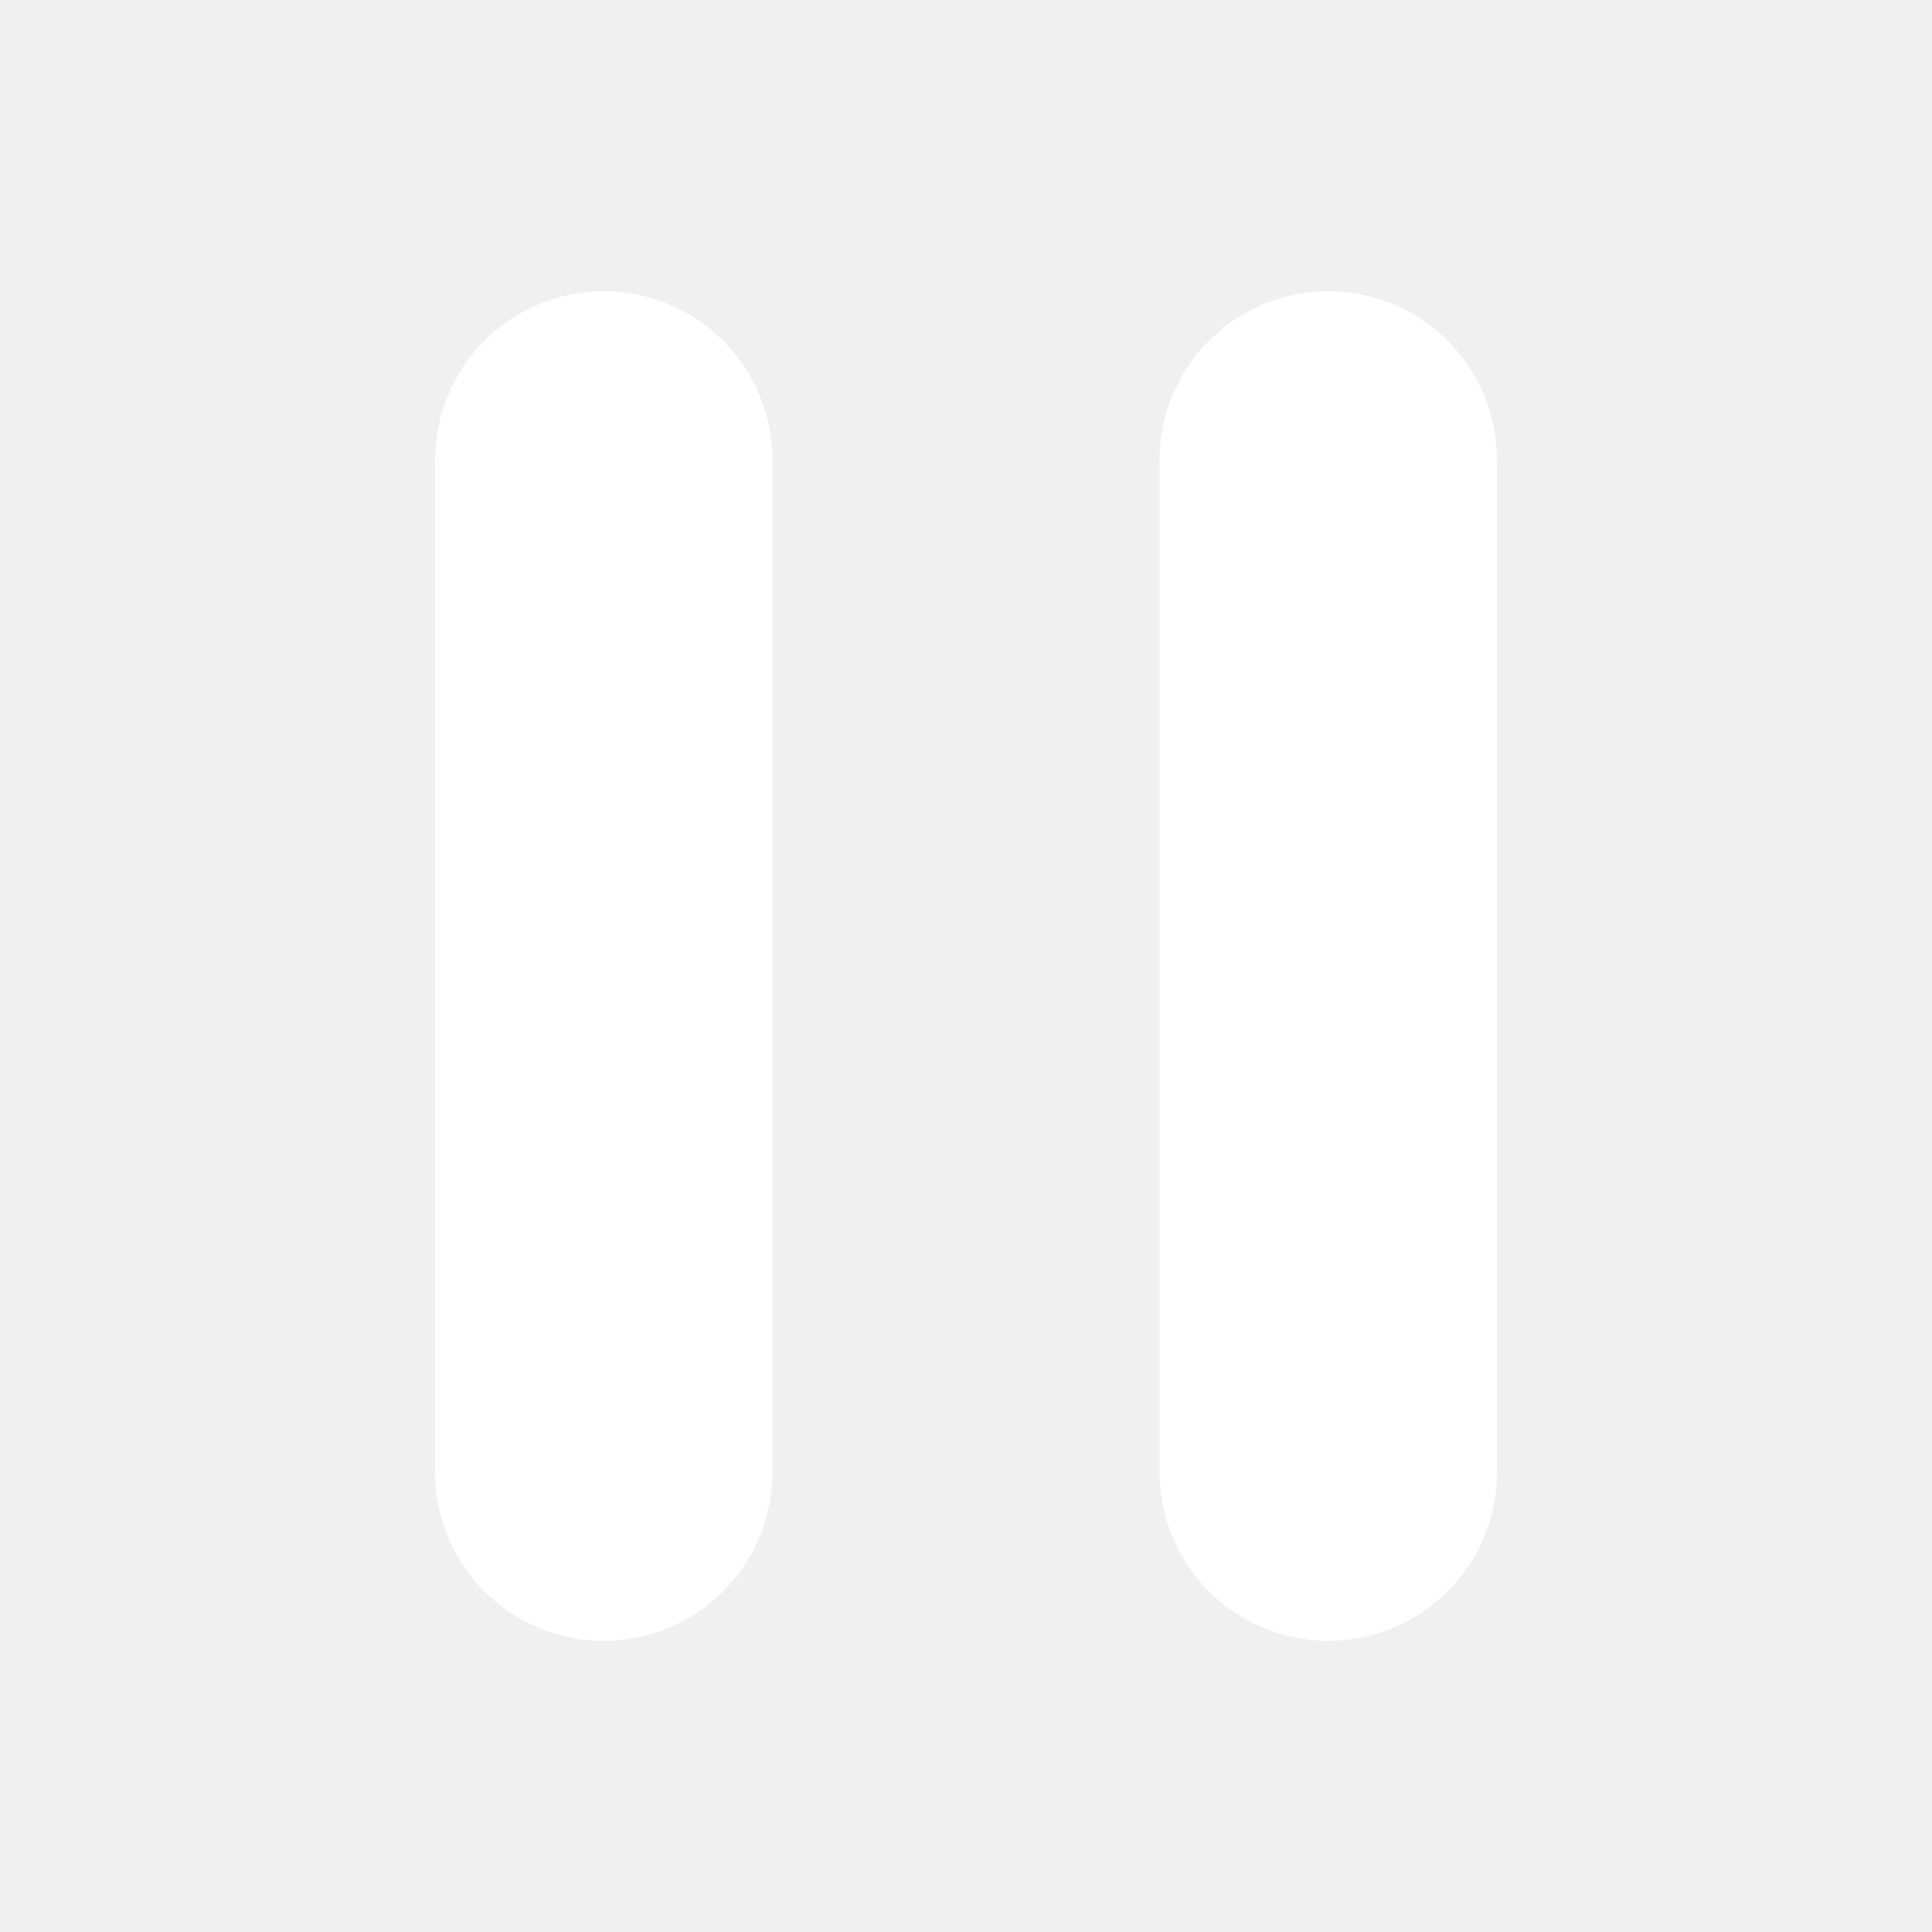
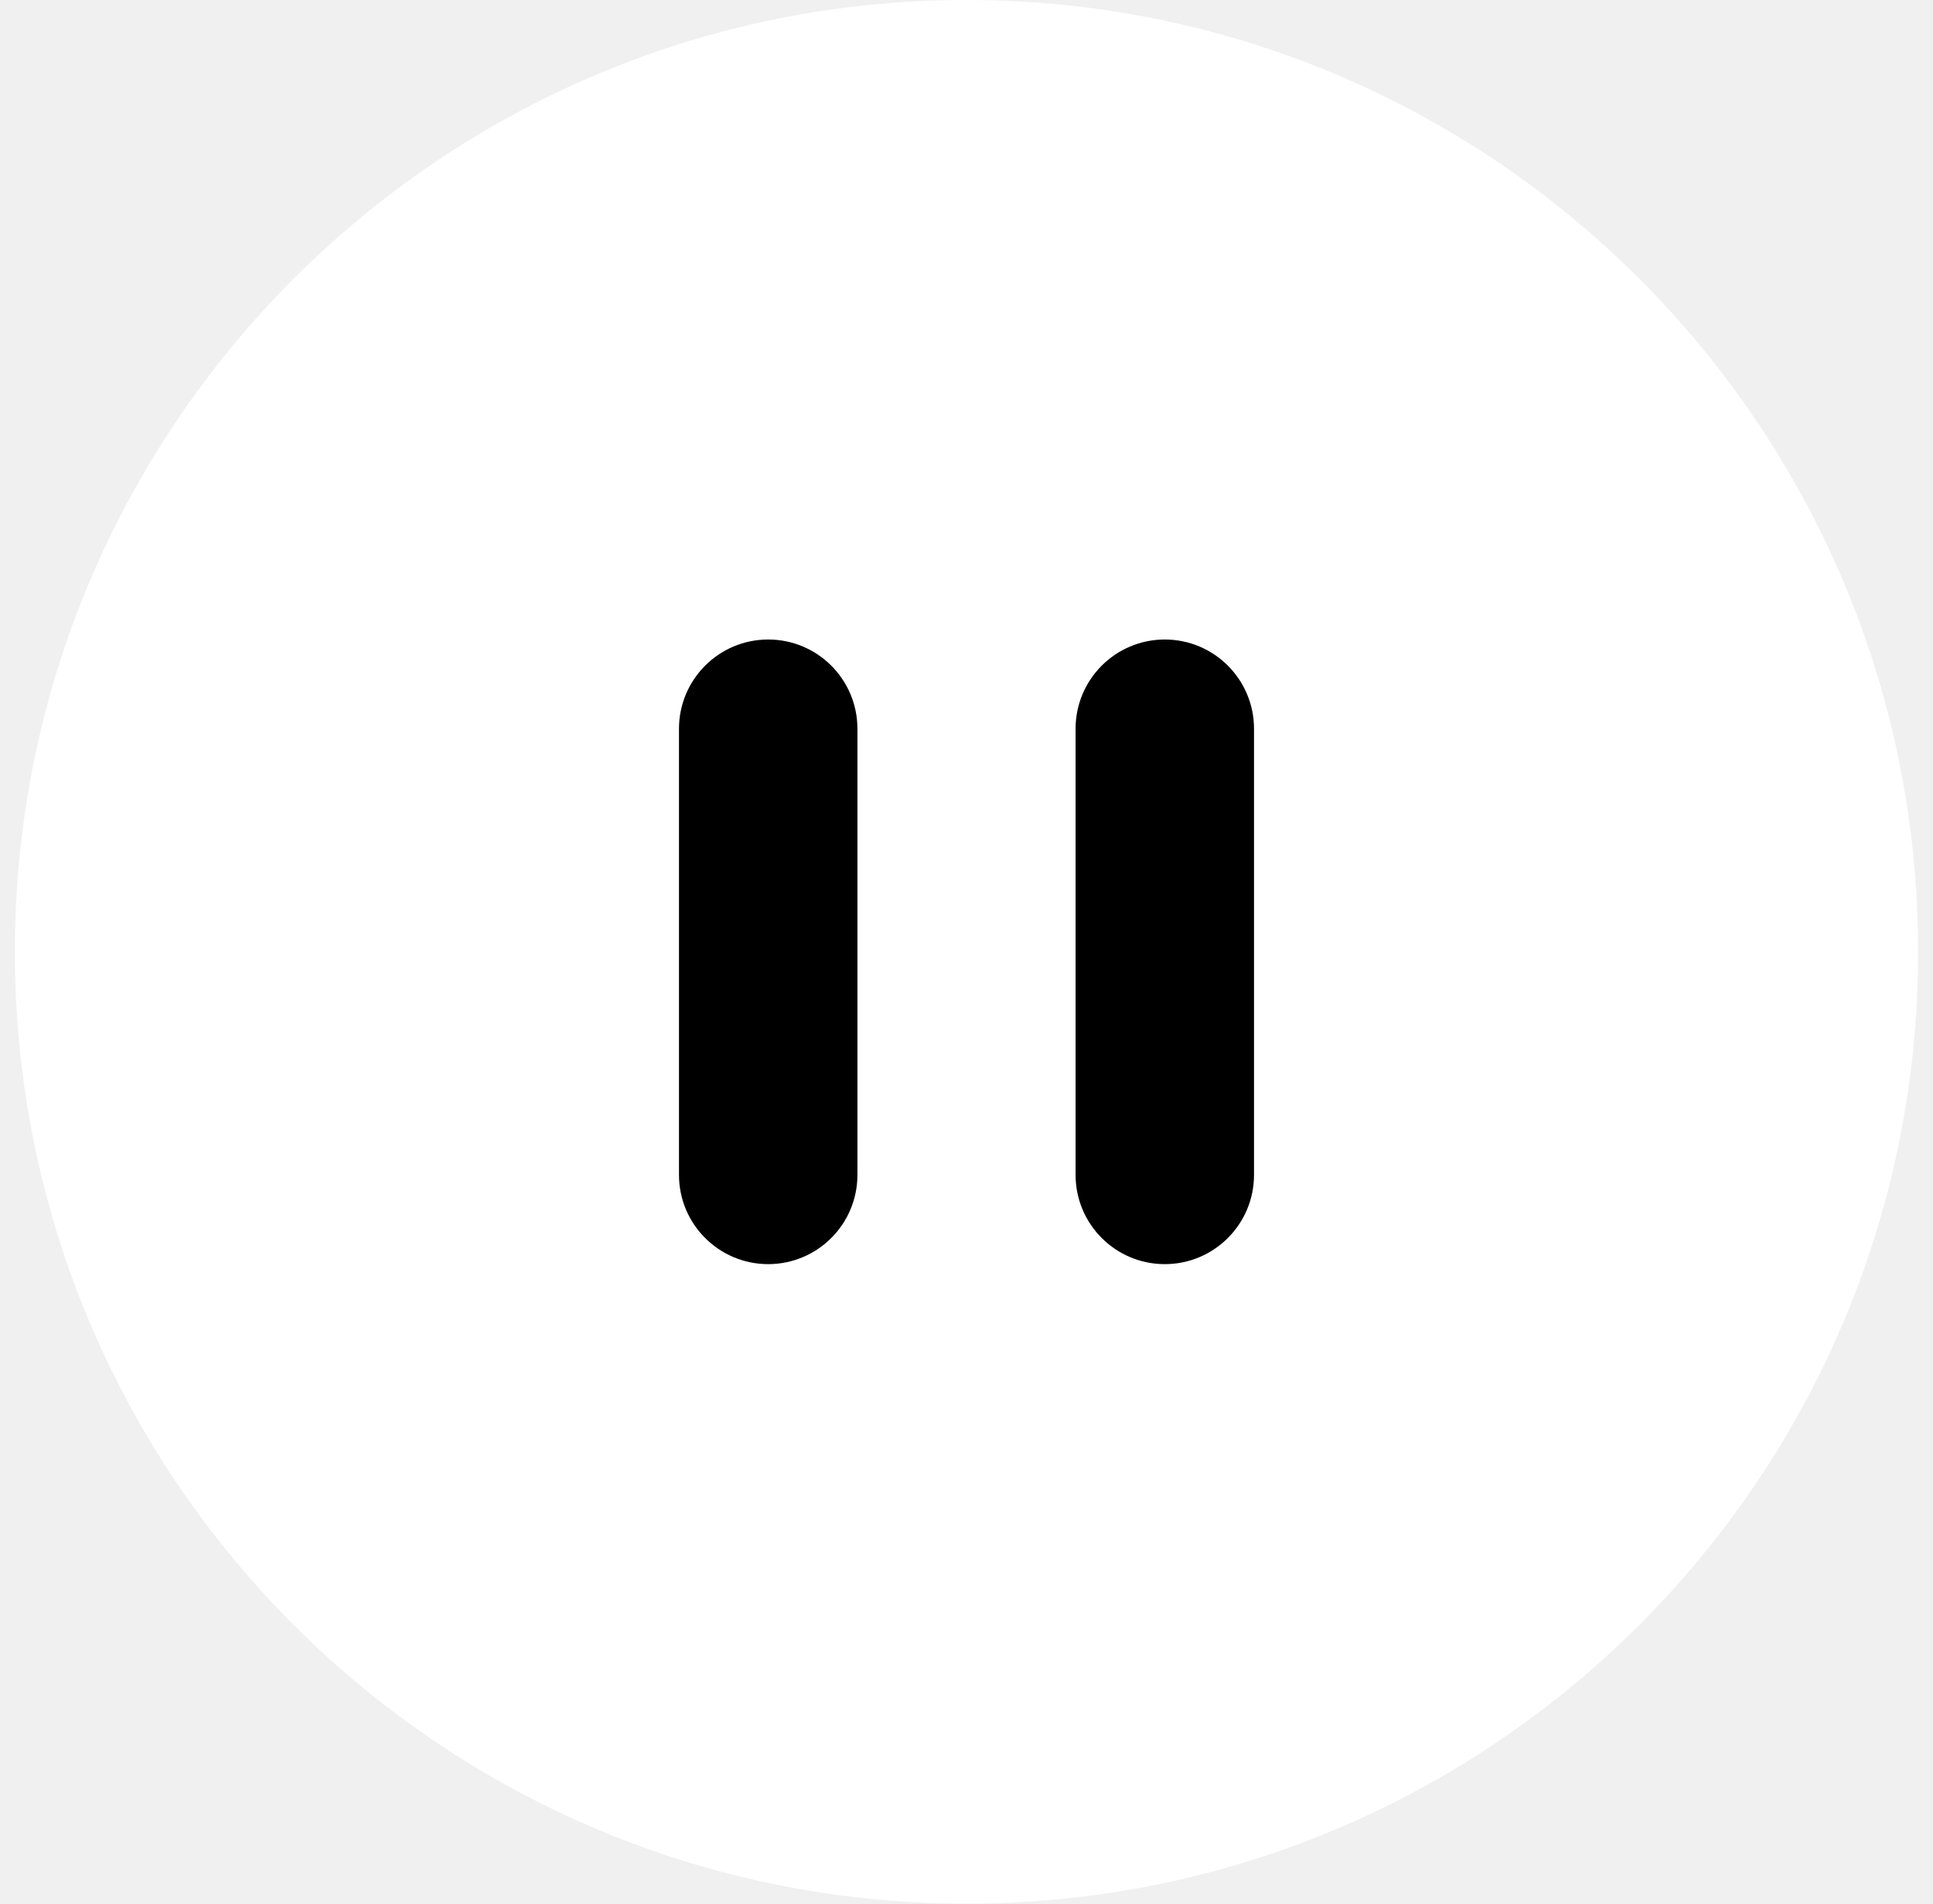
- <svg xmlns="http://www.w3.org/2000/svg" width="24" height="24" viewBox="0 0 24 24" fill="none">
-   <path d="M7.5 5.714V18.287" stroke="white" stroke-width="4.191" stroke-linecap="round" />
-   <path d="M16.5 5.714V18.287" stroke="white" stroke-width="4.191" stroke-linecap="round" />
+ <svg xmlns="http://www.w3.org/2000/svg" width="65" height="64" viewBox="0 0 65 64" fill="none">
+   <rect x="0.5" width="64" height="64" rx="32" fill="white" />
+   <path fill-rule="evenodd" clip-rule="evenodd" d="M39.168 42C37.788 42 36.668 40.88 36.668 39.5V24.5C36.668 23.12 37.788 22 39.168 22C40.548 22 41.668 23.12 41.668 24.5V39.5C41.668 40.88 40.548 42 39.168 42Z" fill="black" stroke="black" stroke-linecap="round" stroke-linejoin="round" />
+   <path fill-rule="evenodd" clip-rule="evenodd" d="M25.832 42C24.452 42 23.332 40.88 23.332 39.5V24.5C23.332 23.12 24.452 22 25.832 22C27.212 22 28.332 23.12 28.332 24.5V39.5C28.332 40.88 27.212 42 25.832 42Z" fill="black" stroke="black" stroke-linecap="round" stroke-linejoin="round" />
</svg>
